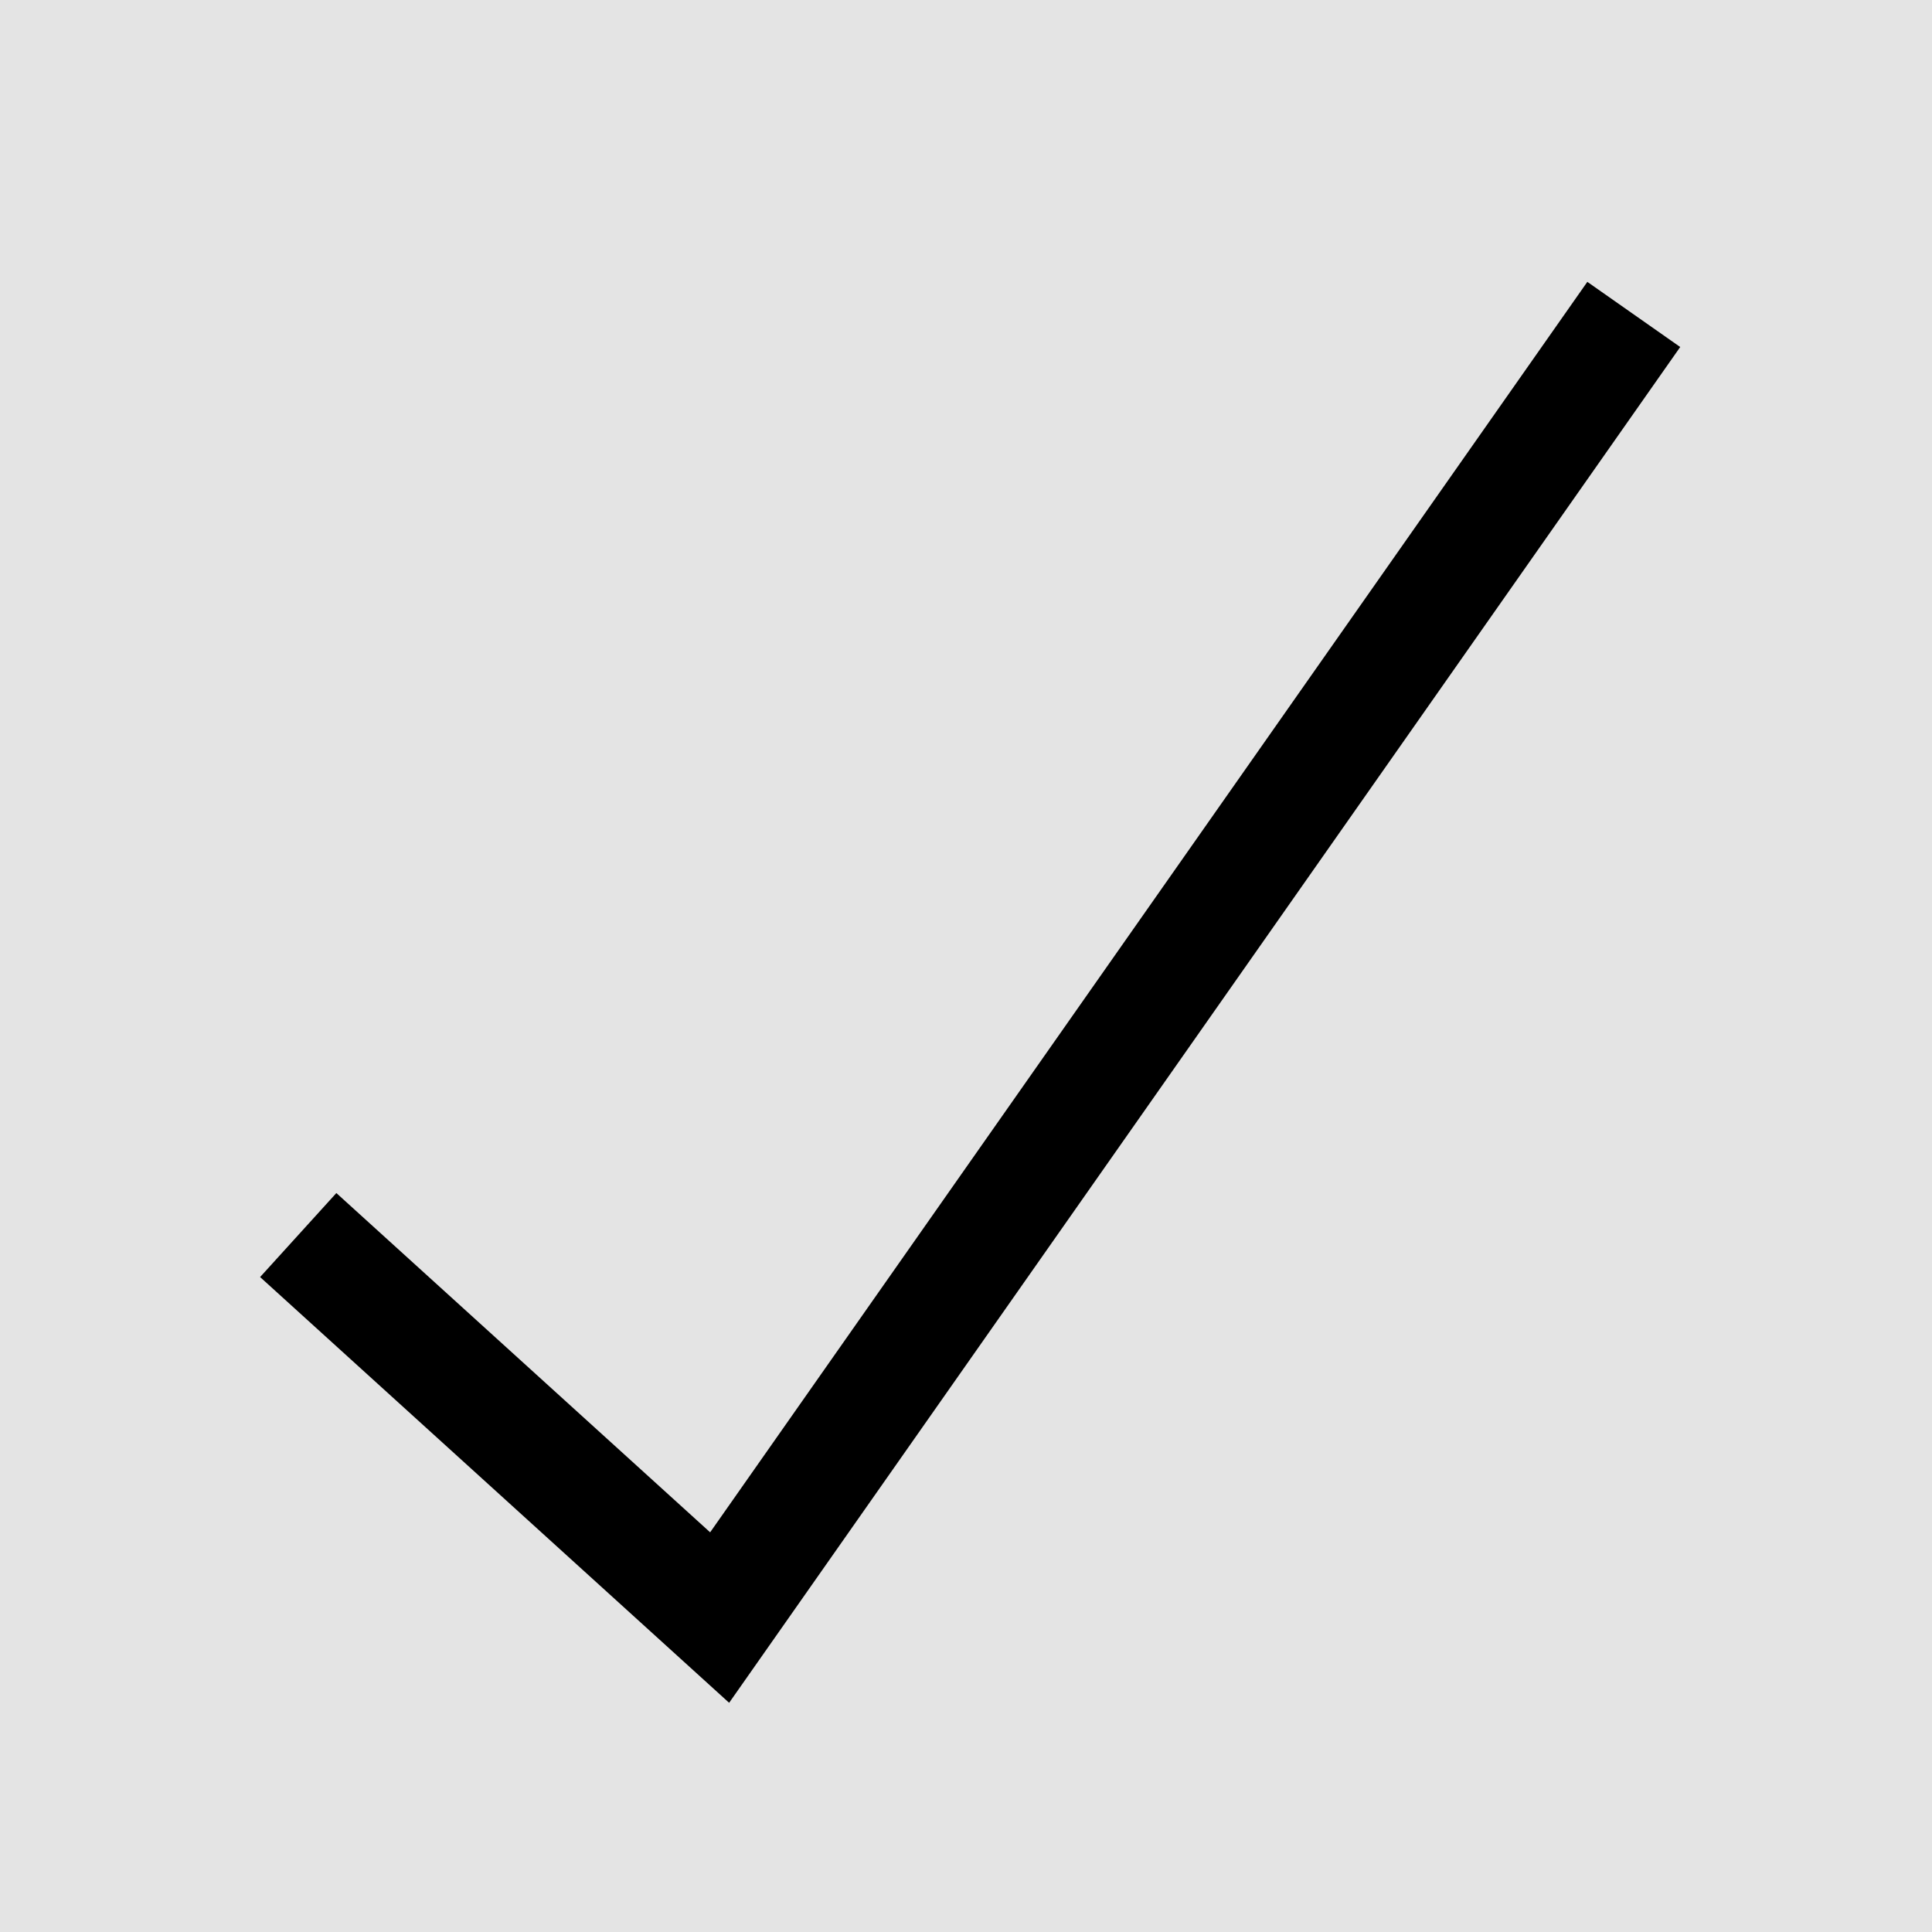
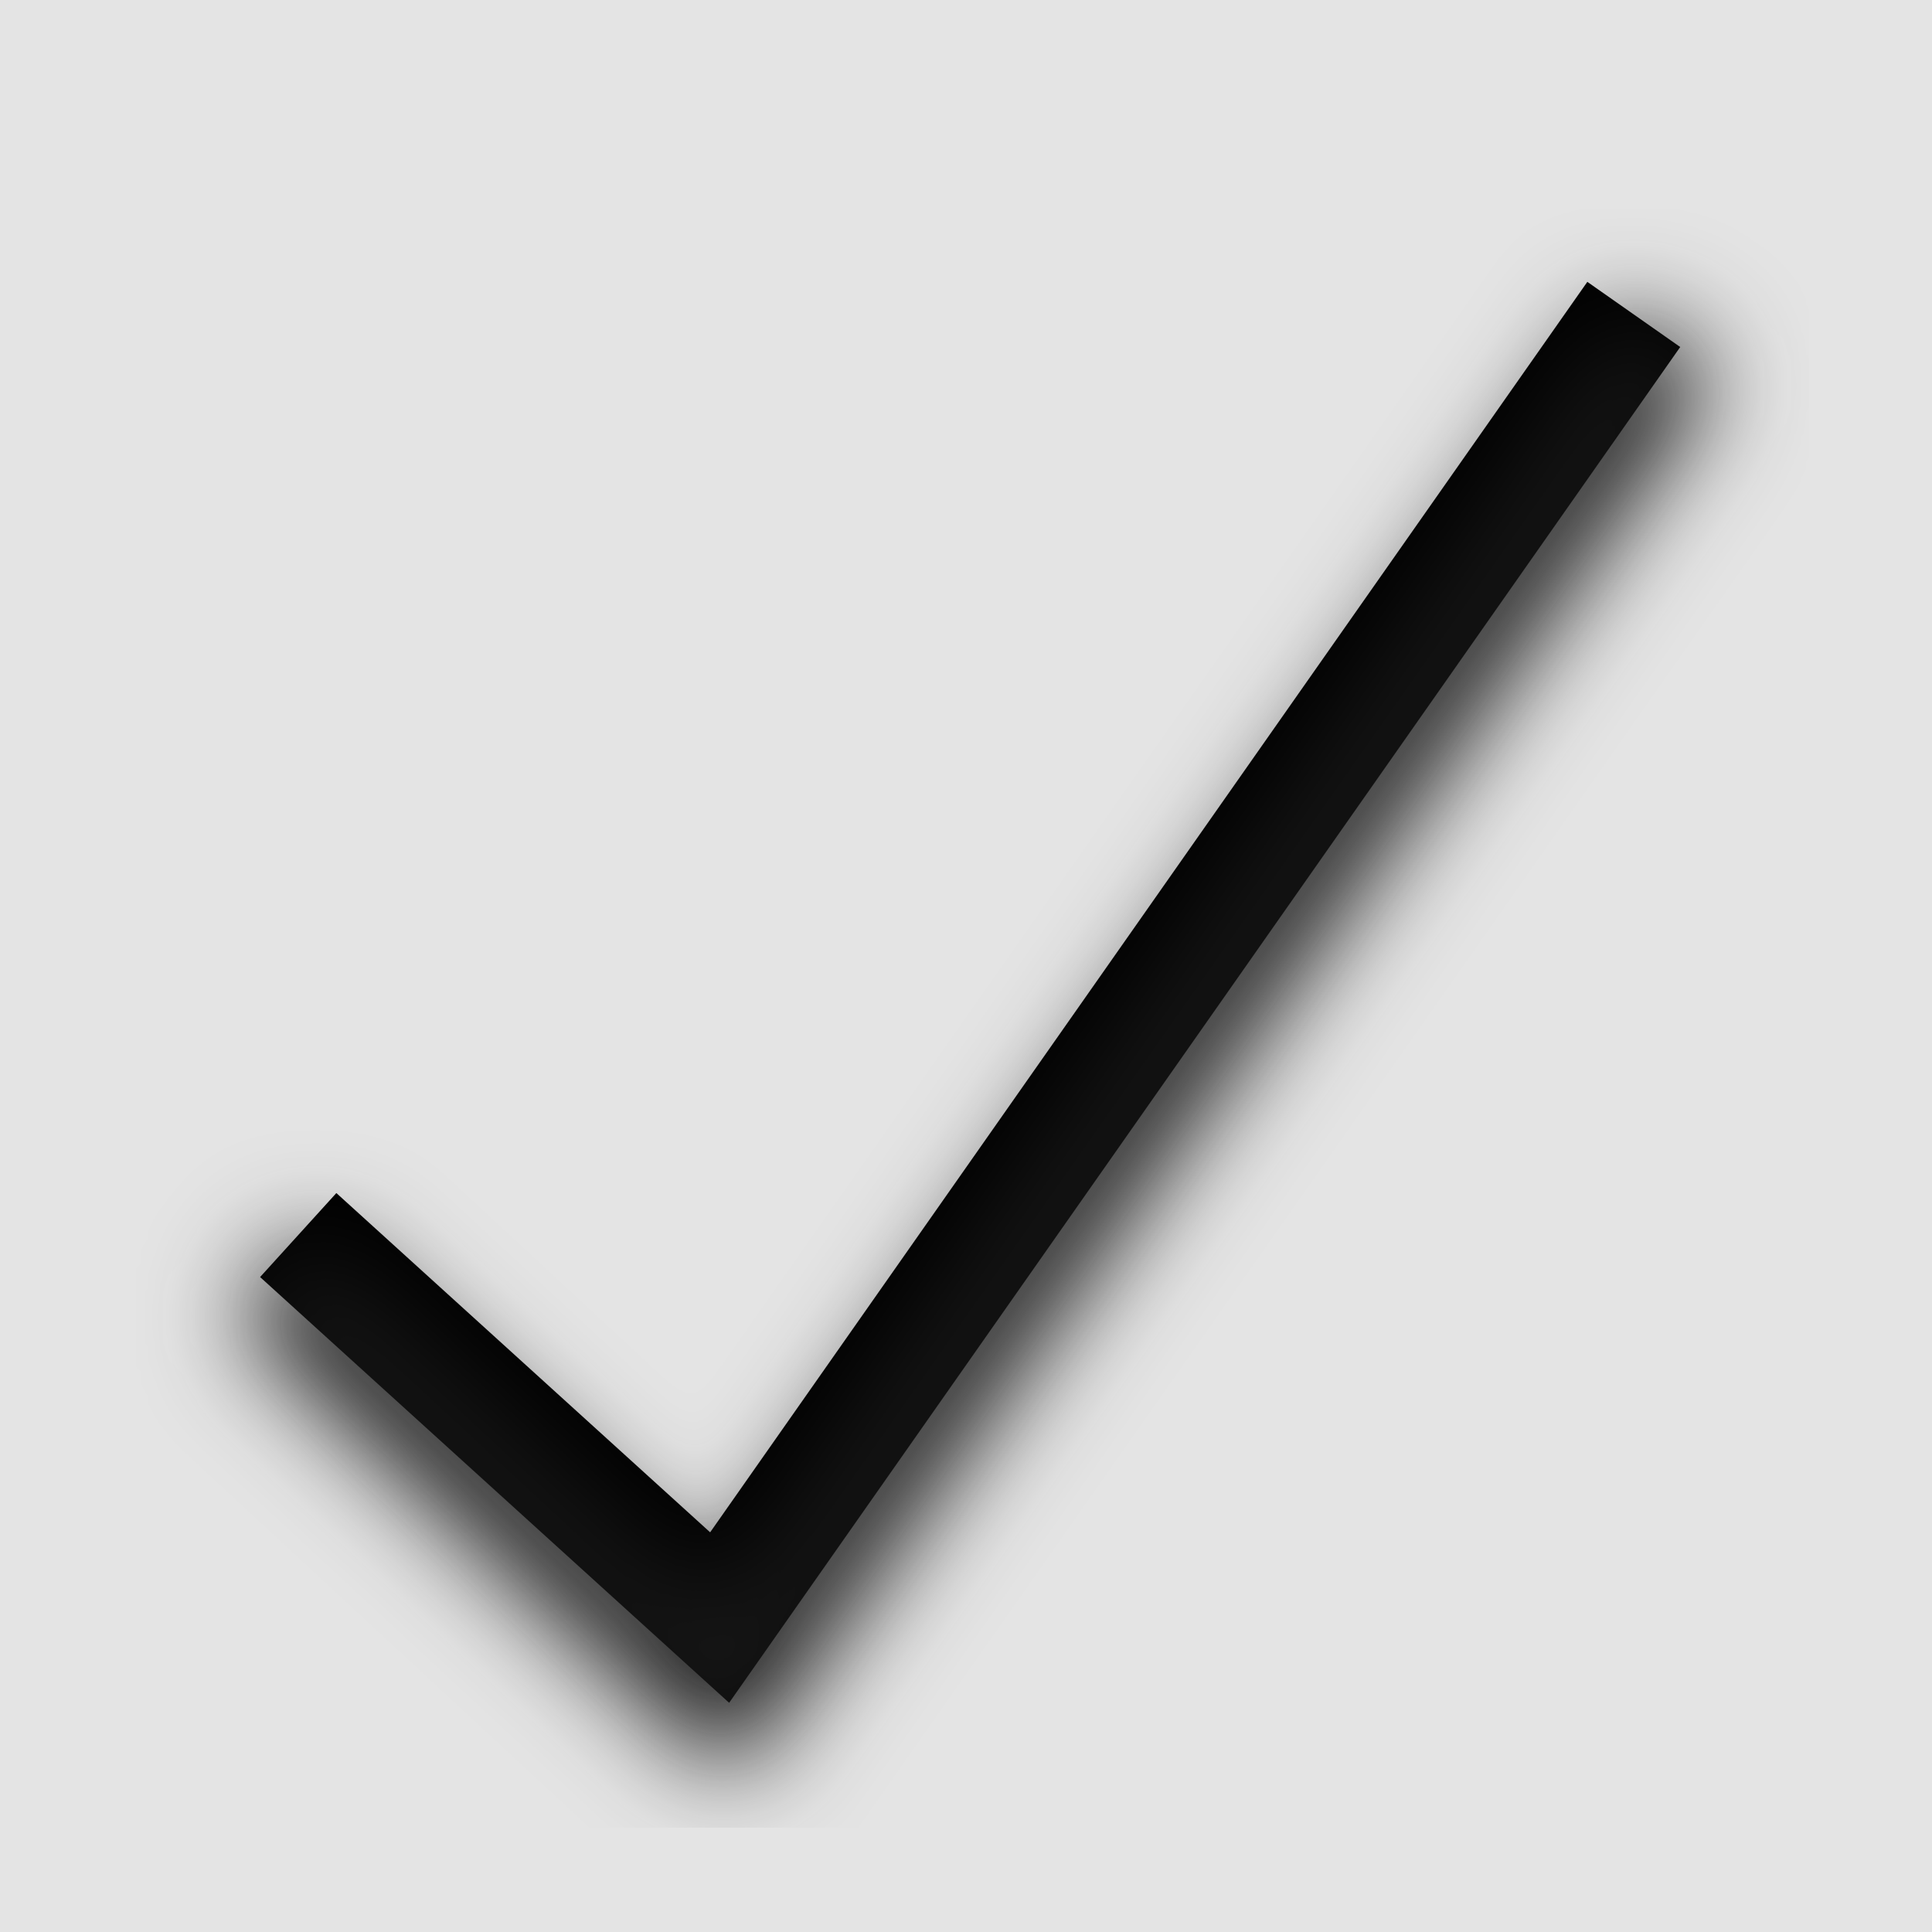
<svg xmlns="http://www.w3.org/2000/svg" width="851.429" height="851.429" id="svg2985" version="1.1">
-   <defs id="defs2987" />
+   <defs id="defs2987">
+     <filter color-interpolation-filters="sRGB" id="filter3792-3">
+       <feGaussianBlur stdDeviation="23.073" id="feGaussianBlur3794-5" />
+     </filter>
+   </defs>
  <g id="layer2" transform="translate(1161.429,-108.0764)" />
  <g id="layer1" style="display:inline" transform="translate(1161.429,-108.0764)">
    <rect style="fill:#e4e4e4;fill-opacity:1;stroke:none" id="rect2993" width="851.429" height="851.429" x="-1161.429" y="108.076" />
    <path style="fill:none;stroke:#000000;stroke-width:50;stroke-linecap:butt;stroke-linejoin:miter;stroke-miterlimit:4;stroke-opacity:1;stroke-dasharray:none" d="m -1030,652.362 185.714,168.571 402.857,-574.286" id="path3763" />
+     <path style="fill:none;stroke:#171717;stroke-width:50;stroke-linecap:butt;stroke-linejoin:miter;stroke-miterlimit:4;stroke-opacity:1;stroke-dasharray:none;display:inline;filter:url(#filter3792-3)" d="m -1040,670.934 197.143,182.857 417.143,-594.286" id="path3763-3-6" />
  </g>
</svg>
